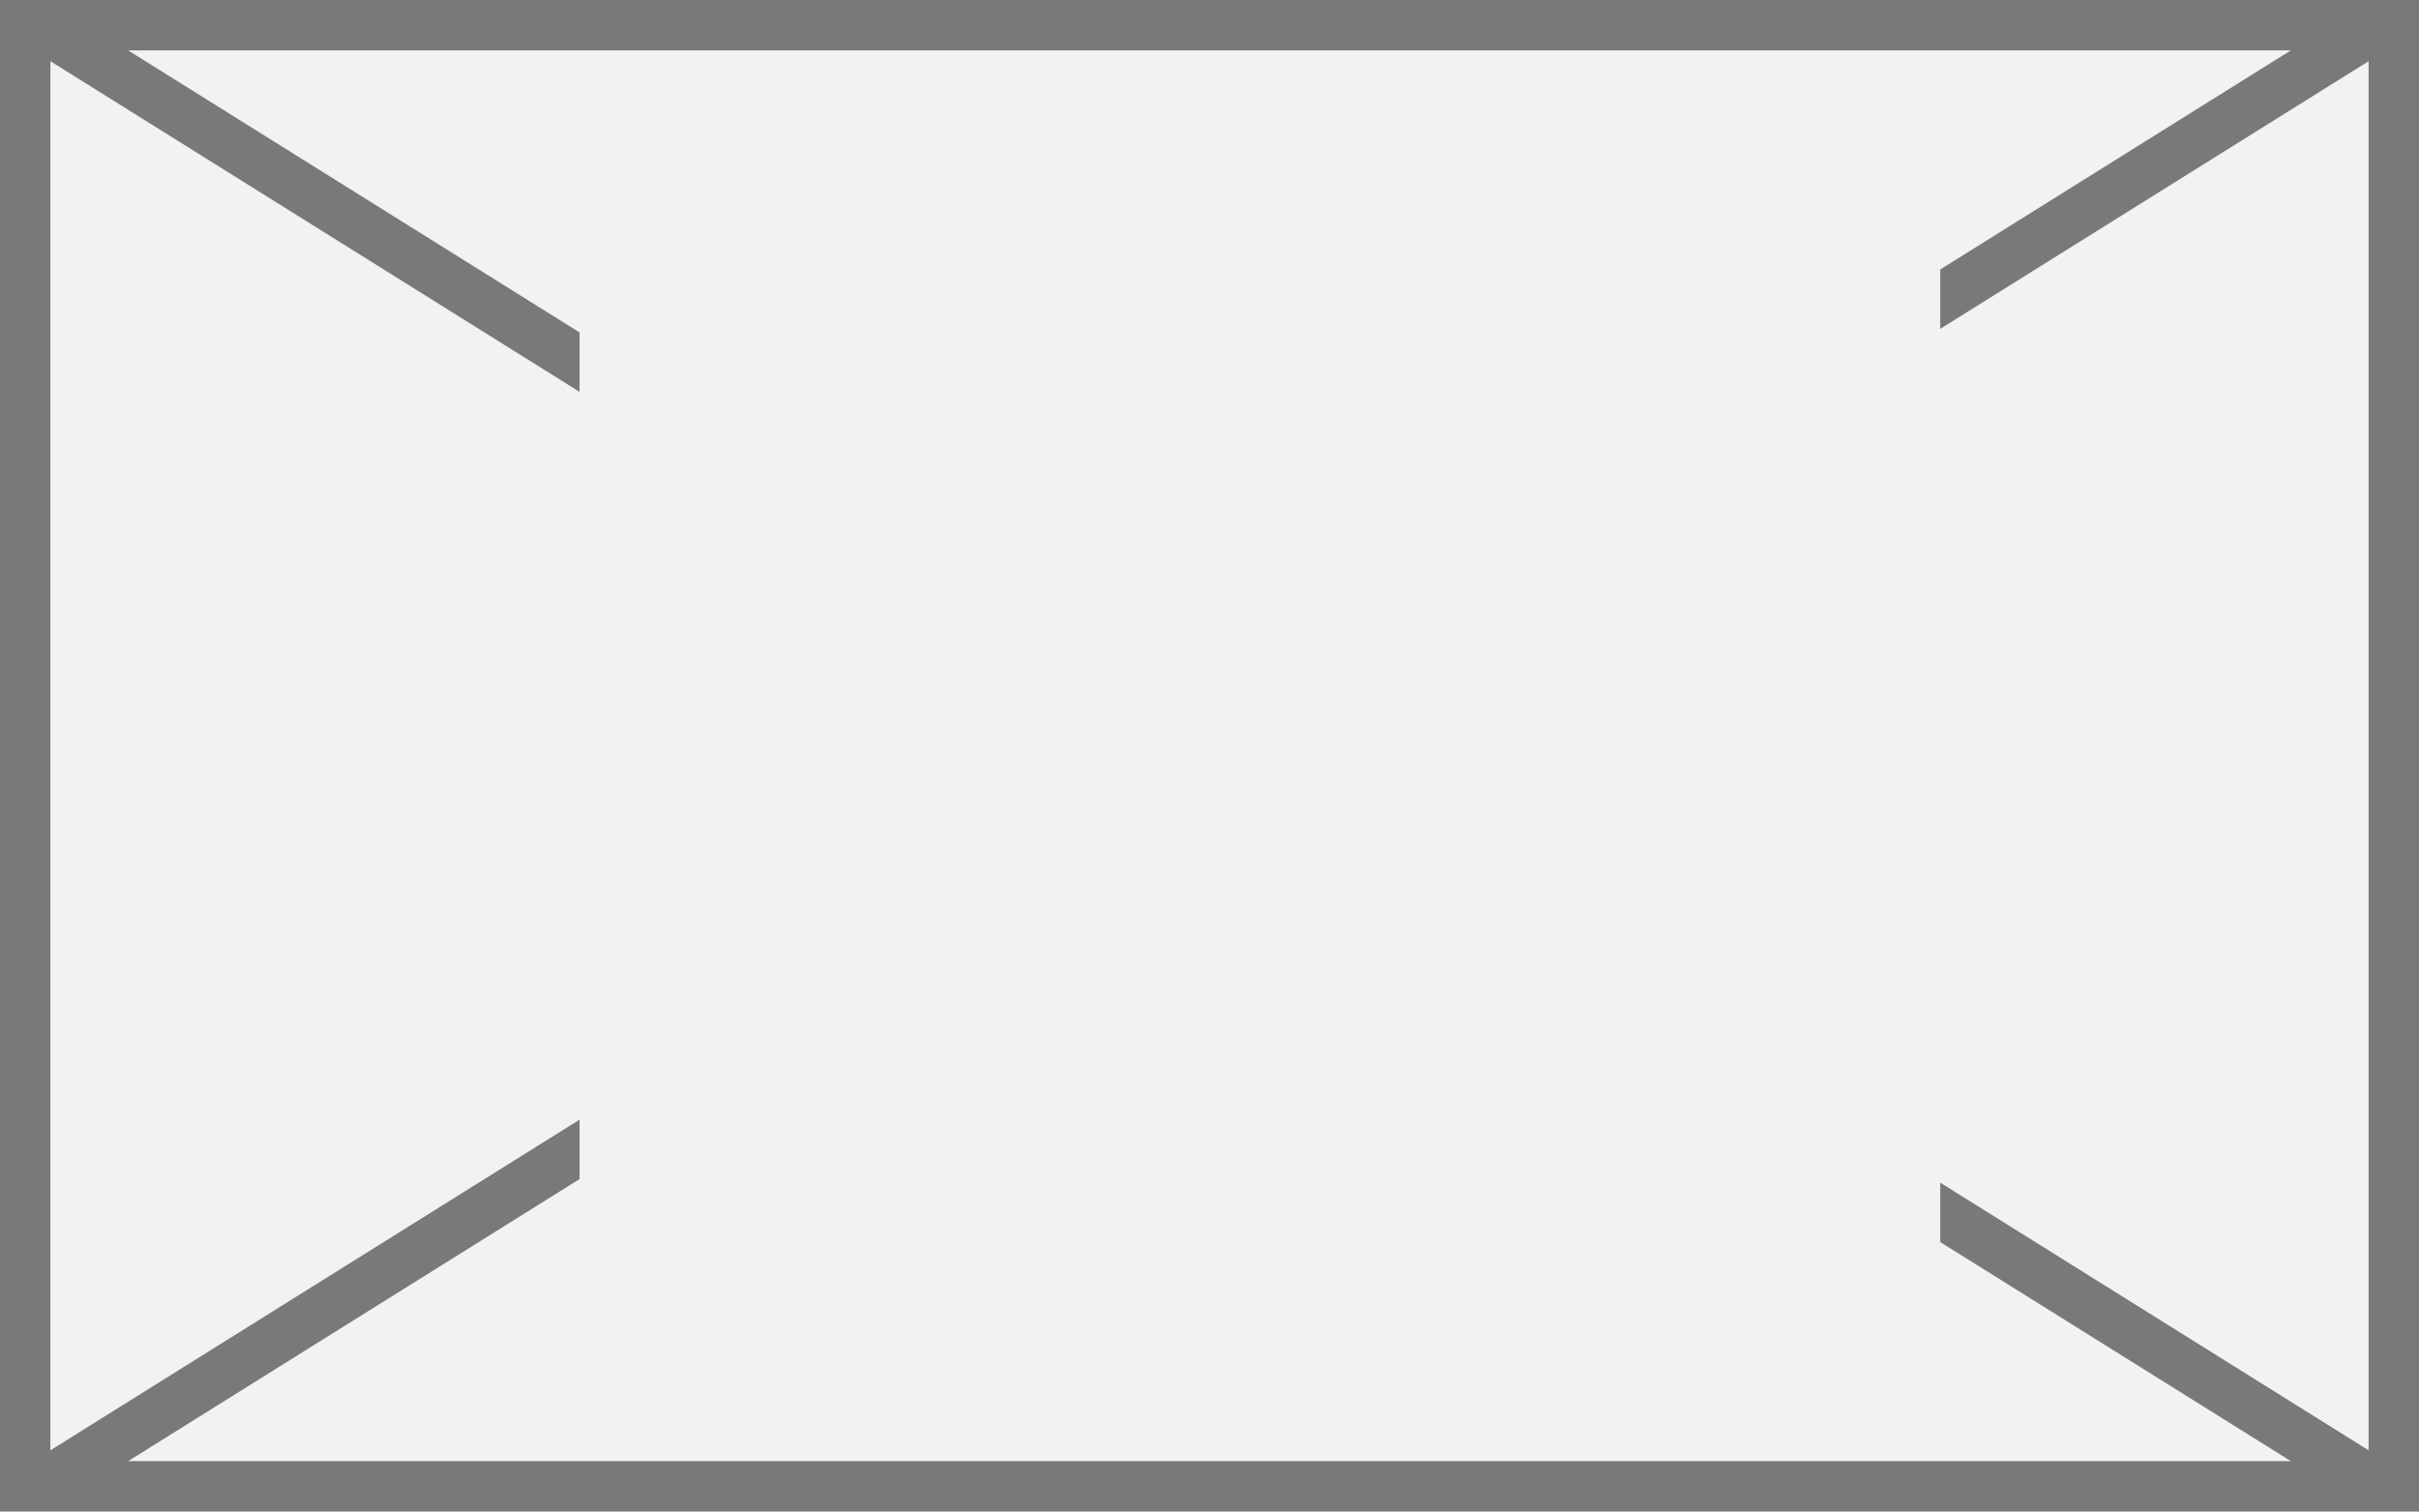
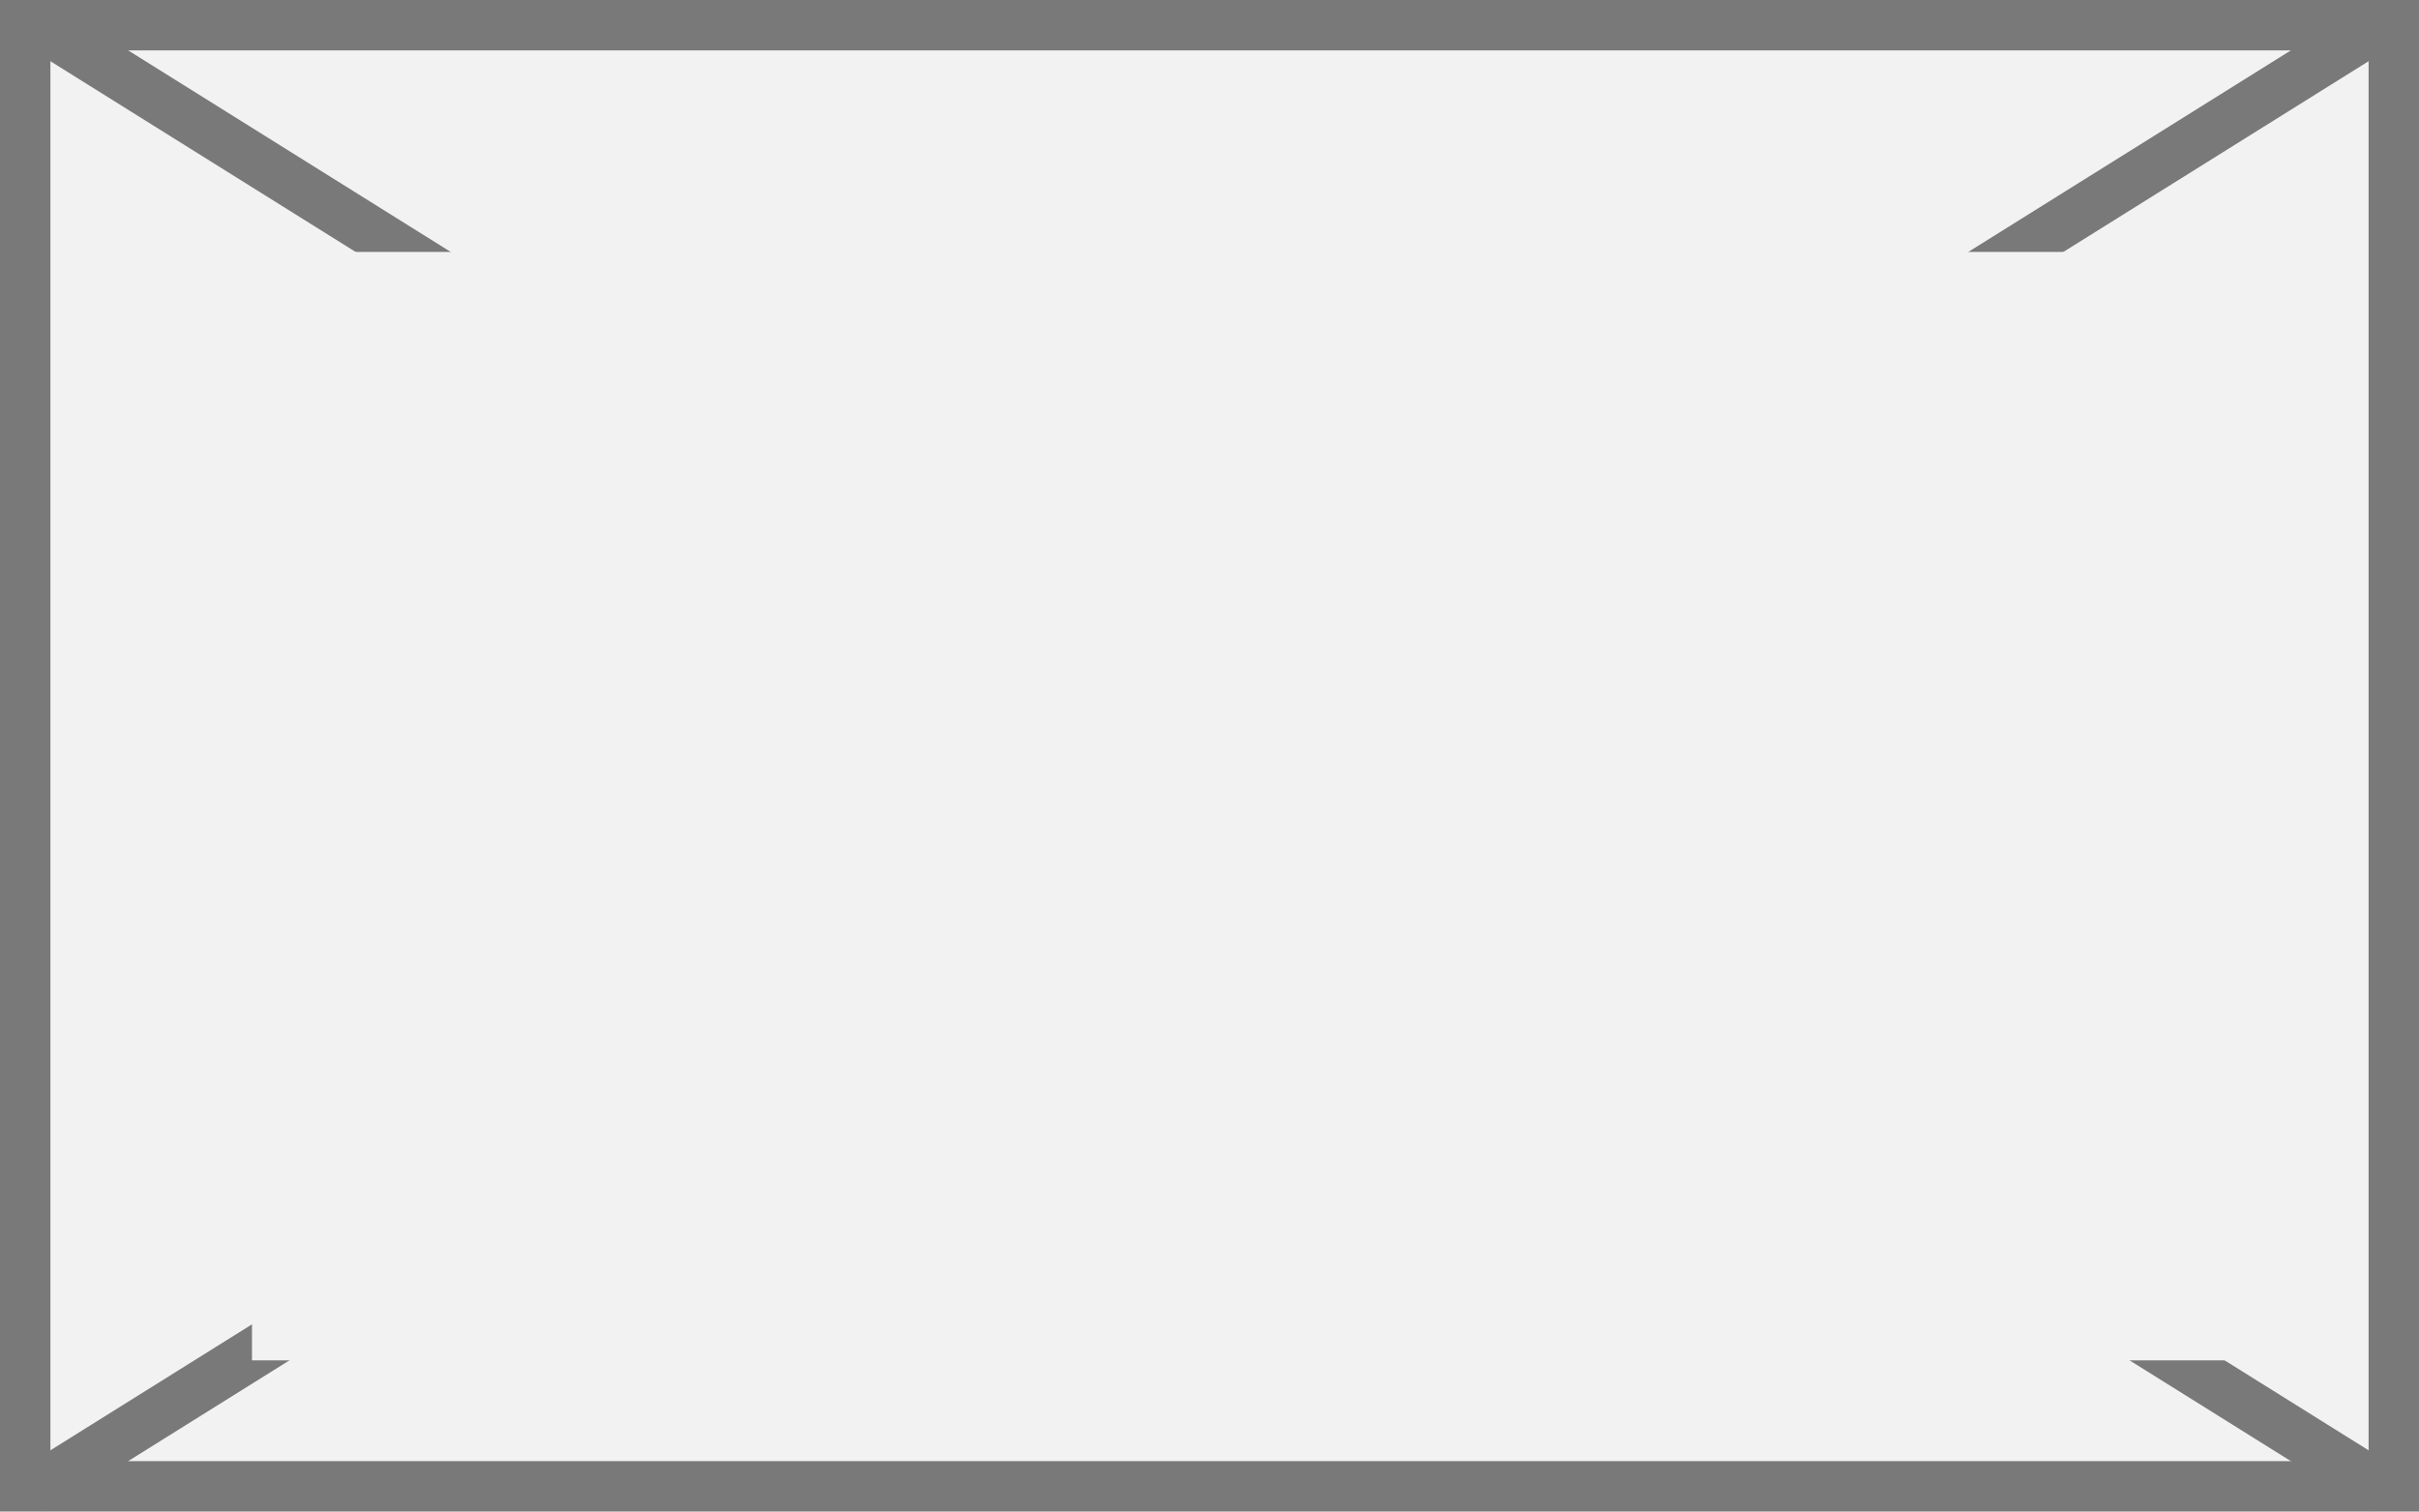
<svg xmlns="http://www.w3.org/2000/svg" version="1.1" width="48px" height="30px">
  <defs>
-     <mask fill="white" id="clip148">
-       <path d="M 2115.5 278  L 2142.5 278  L 2142.5 300  L 2115.5 300  Z M 2104 273  L 2152 273  L 2152 303  L 2104 303  Z " fill-rule="evenodd" />
+     <mask fill="white" id="clip303">
+       <path d="M 2162 278  L 2202 278  L 2202 300  L 2162 300  Z M 2157 273  L 2205 273  L 2205 303  L 2157 303  Z " fill-rule="evenodd" />
    </mask>
  </defs>
-   <g transform="matrix(1 0 0 1 -2104 -273 )">
-     <path d="M 2104.5 273.5  L 2151.5 273.5  L 2151.5 302.5  L 2104.5 302.5  L 2104.5 273.5  Z " fill-rule="nonzero" fill="#f2f2f2" stroke="none" />
-     <path d="M 2104.5 273.5  L 2151.5 273.5  L 2151.5 302.5  L 2104.5 302.5  L 2104.5 273.5  Z " stroke-width="1" stroke="#797979" fill="none" />
-     <path d="M 2104.678 273.424  L 2151.322 302.576  M 2151.322 273.424  L 2104.678 302.576  " stroke-width="1" stroke="#797979" fill="none" mask="url(#clip148)" />
+   <g transform="matrix(1 0 0 1 -2157 -273 )">
+     <path d="M 2157.5 273.5  L 2204.5 273.5  L 2204.5 302.5  L 2157.5 302.5  L 2157.5 273.5  Z " fill-rule="nonzero" fill="#f2f2f2" stroke="none" />
+     <path d="M 2157.5 273.5  L 2204.5 273.5  L 2204.5 302.5  L 2157.5 302.5  L 2157.5 273.5  Z " stroke-width="1" stroke="#797979" fill="none" />
+     <path d="M 2157.678 273.424  L 2204.322 302.576  M 2204.322 273.424  L 2157.678 302.576  " stroke-width="1" stroke="#797979" fill="none" mask="url(#clip303)" />
  </g>
</svg>
